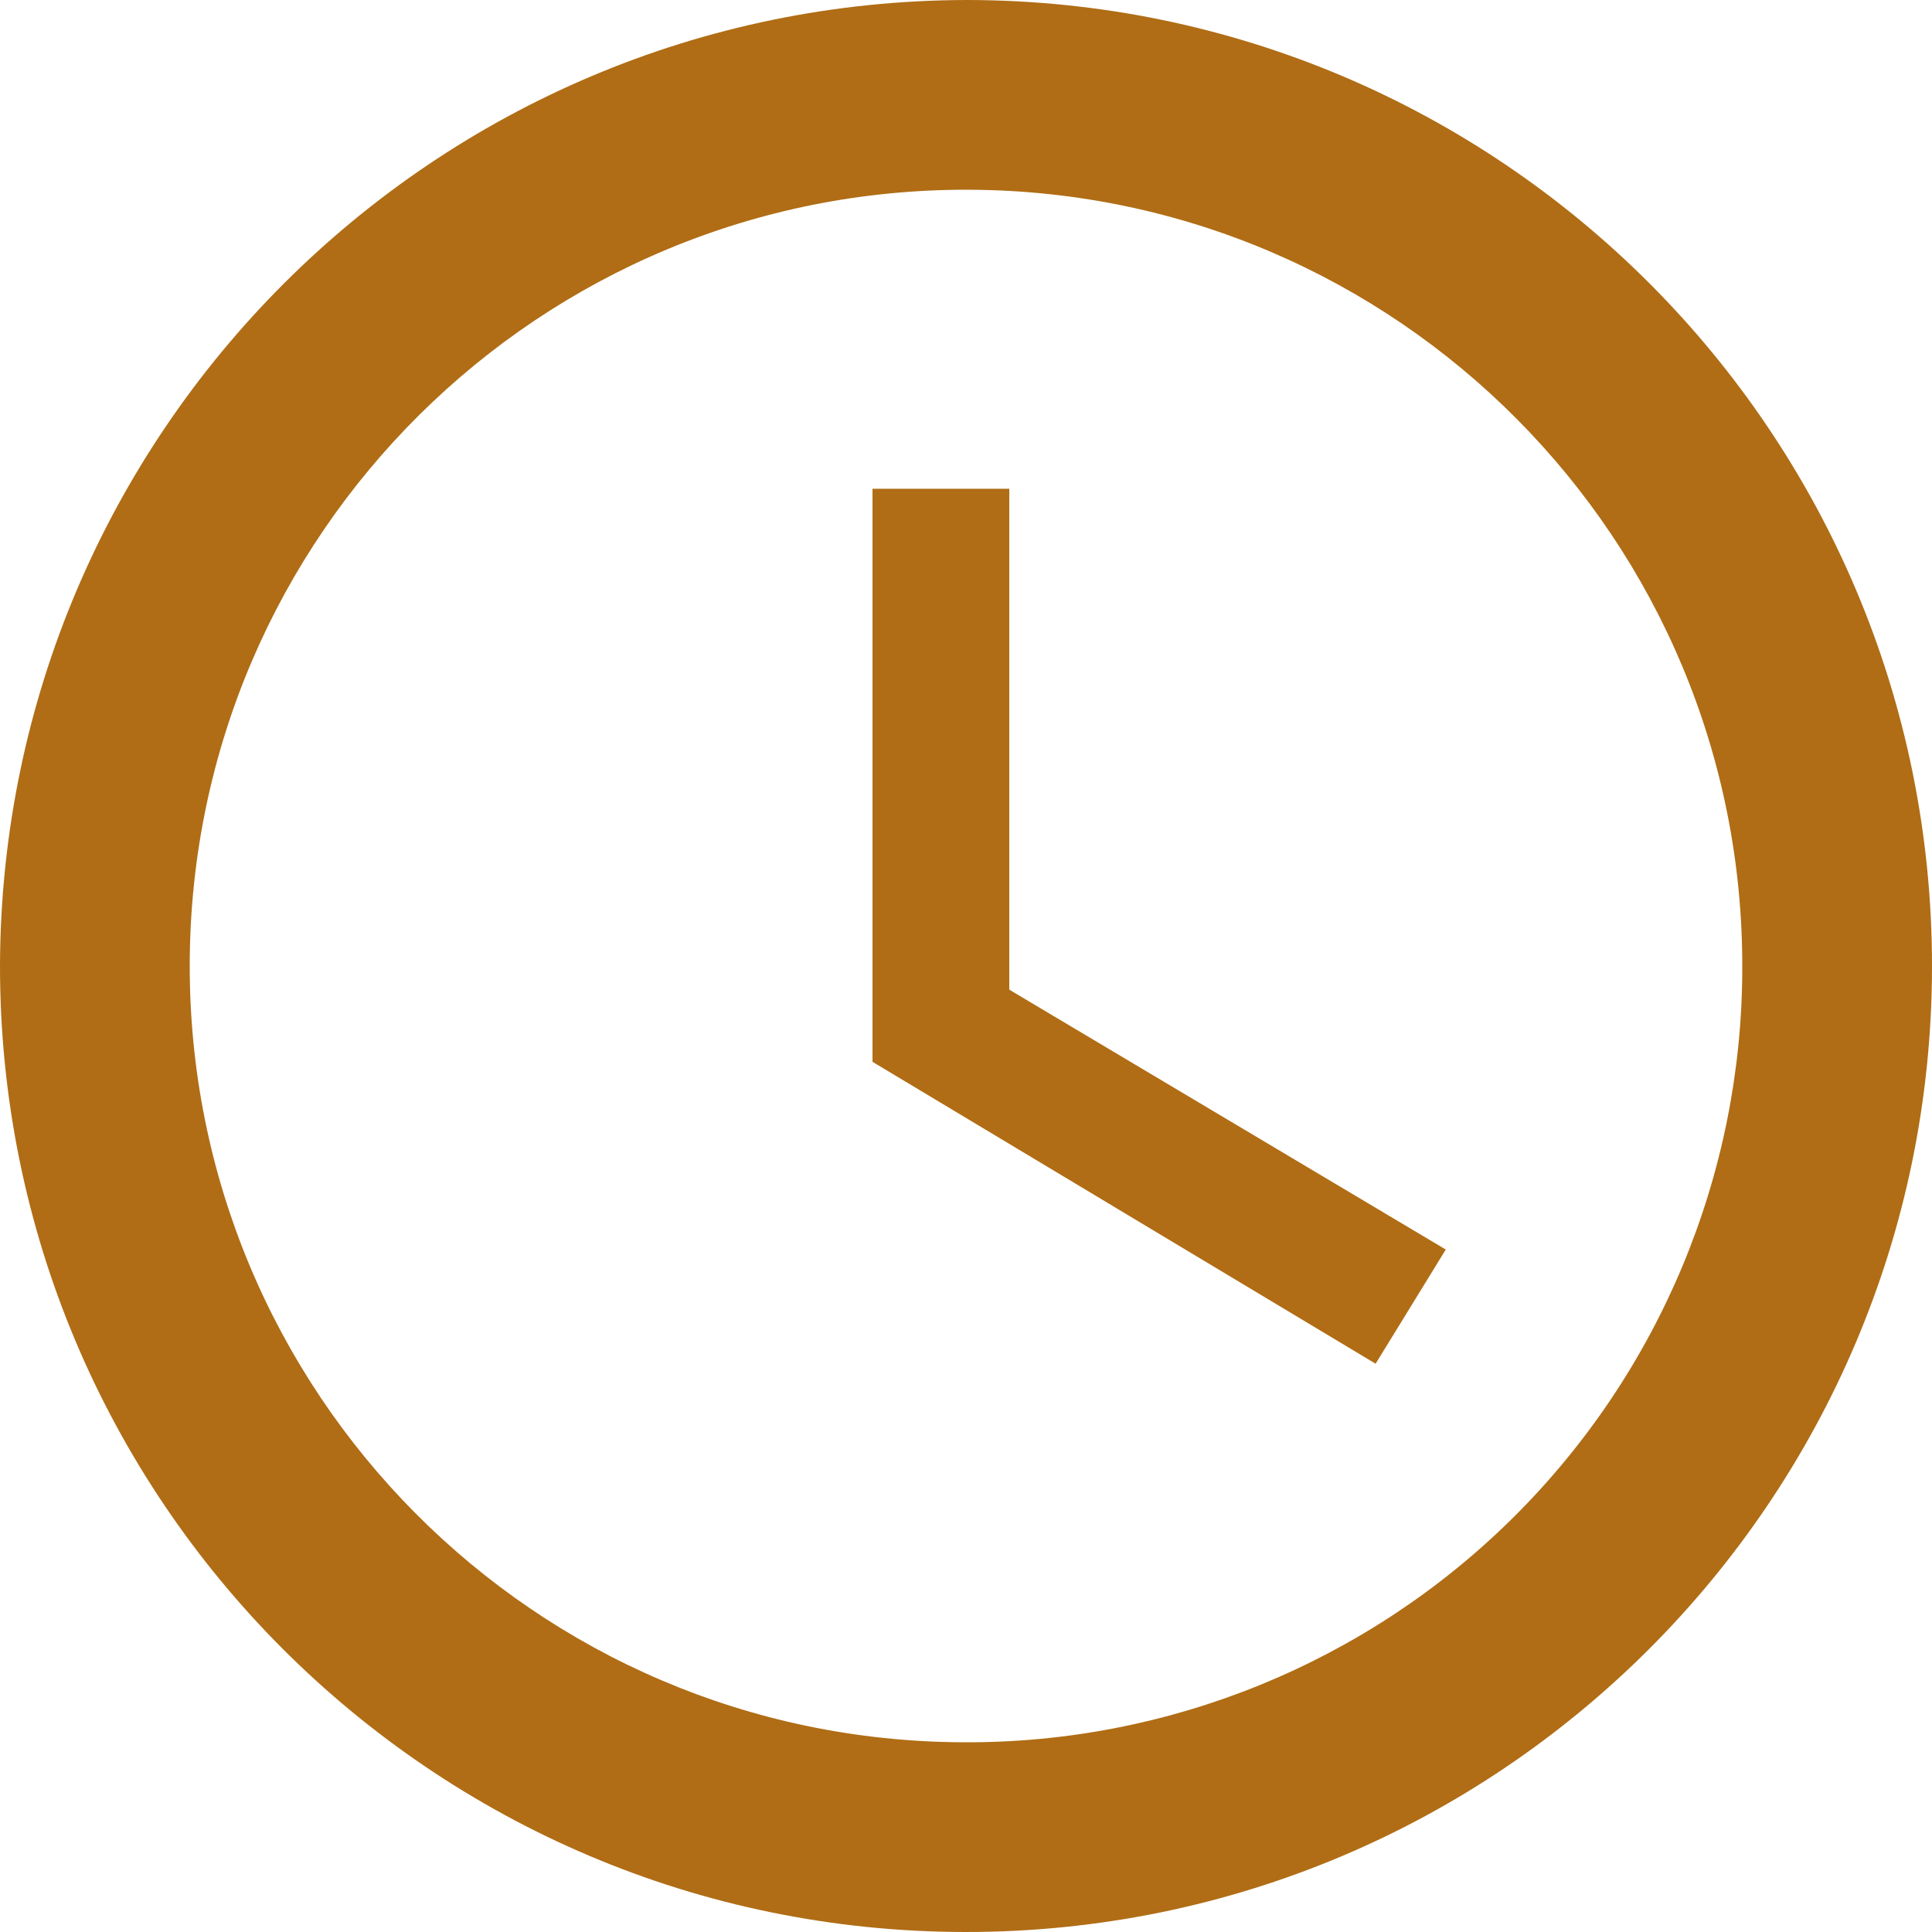
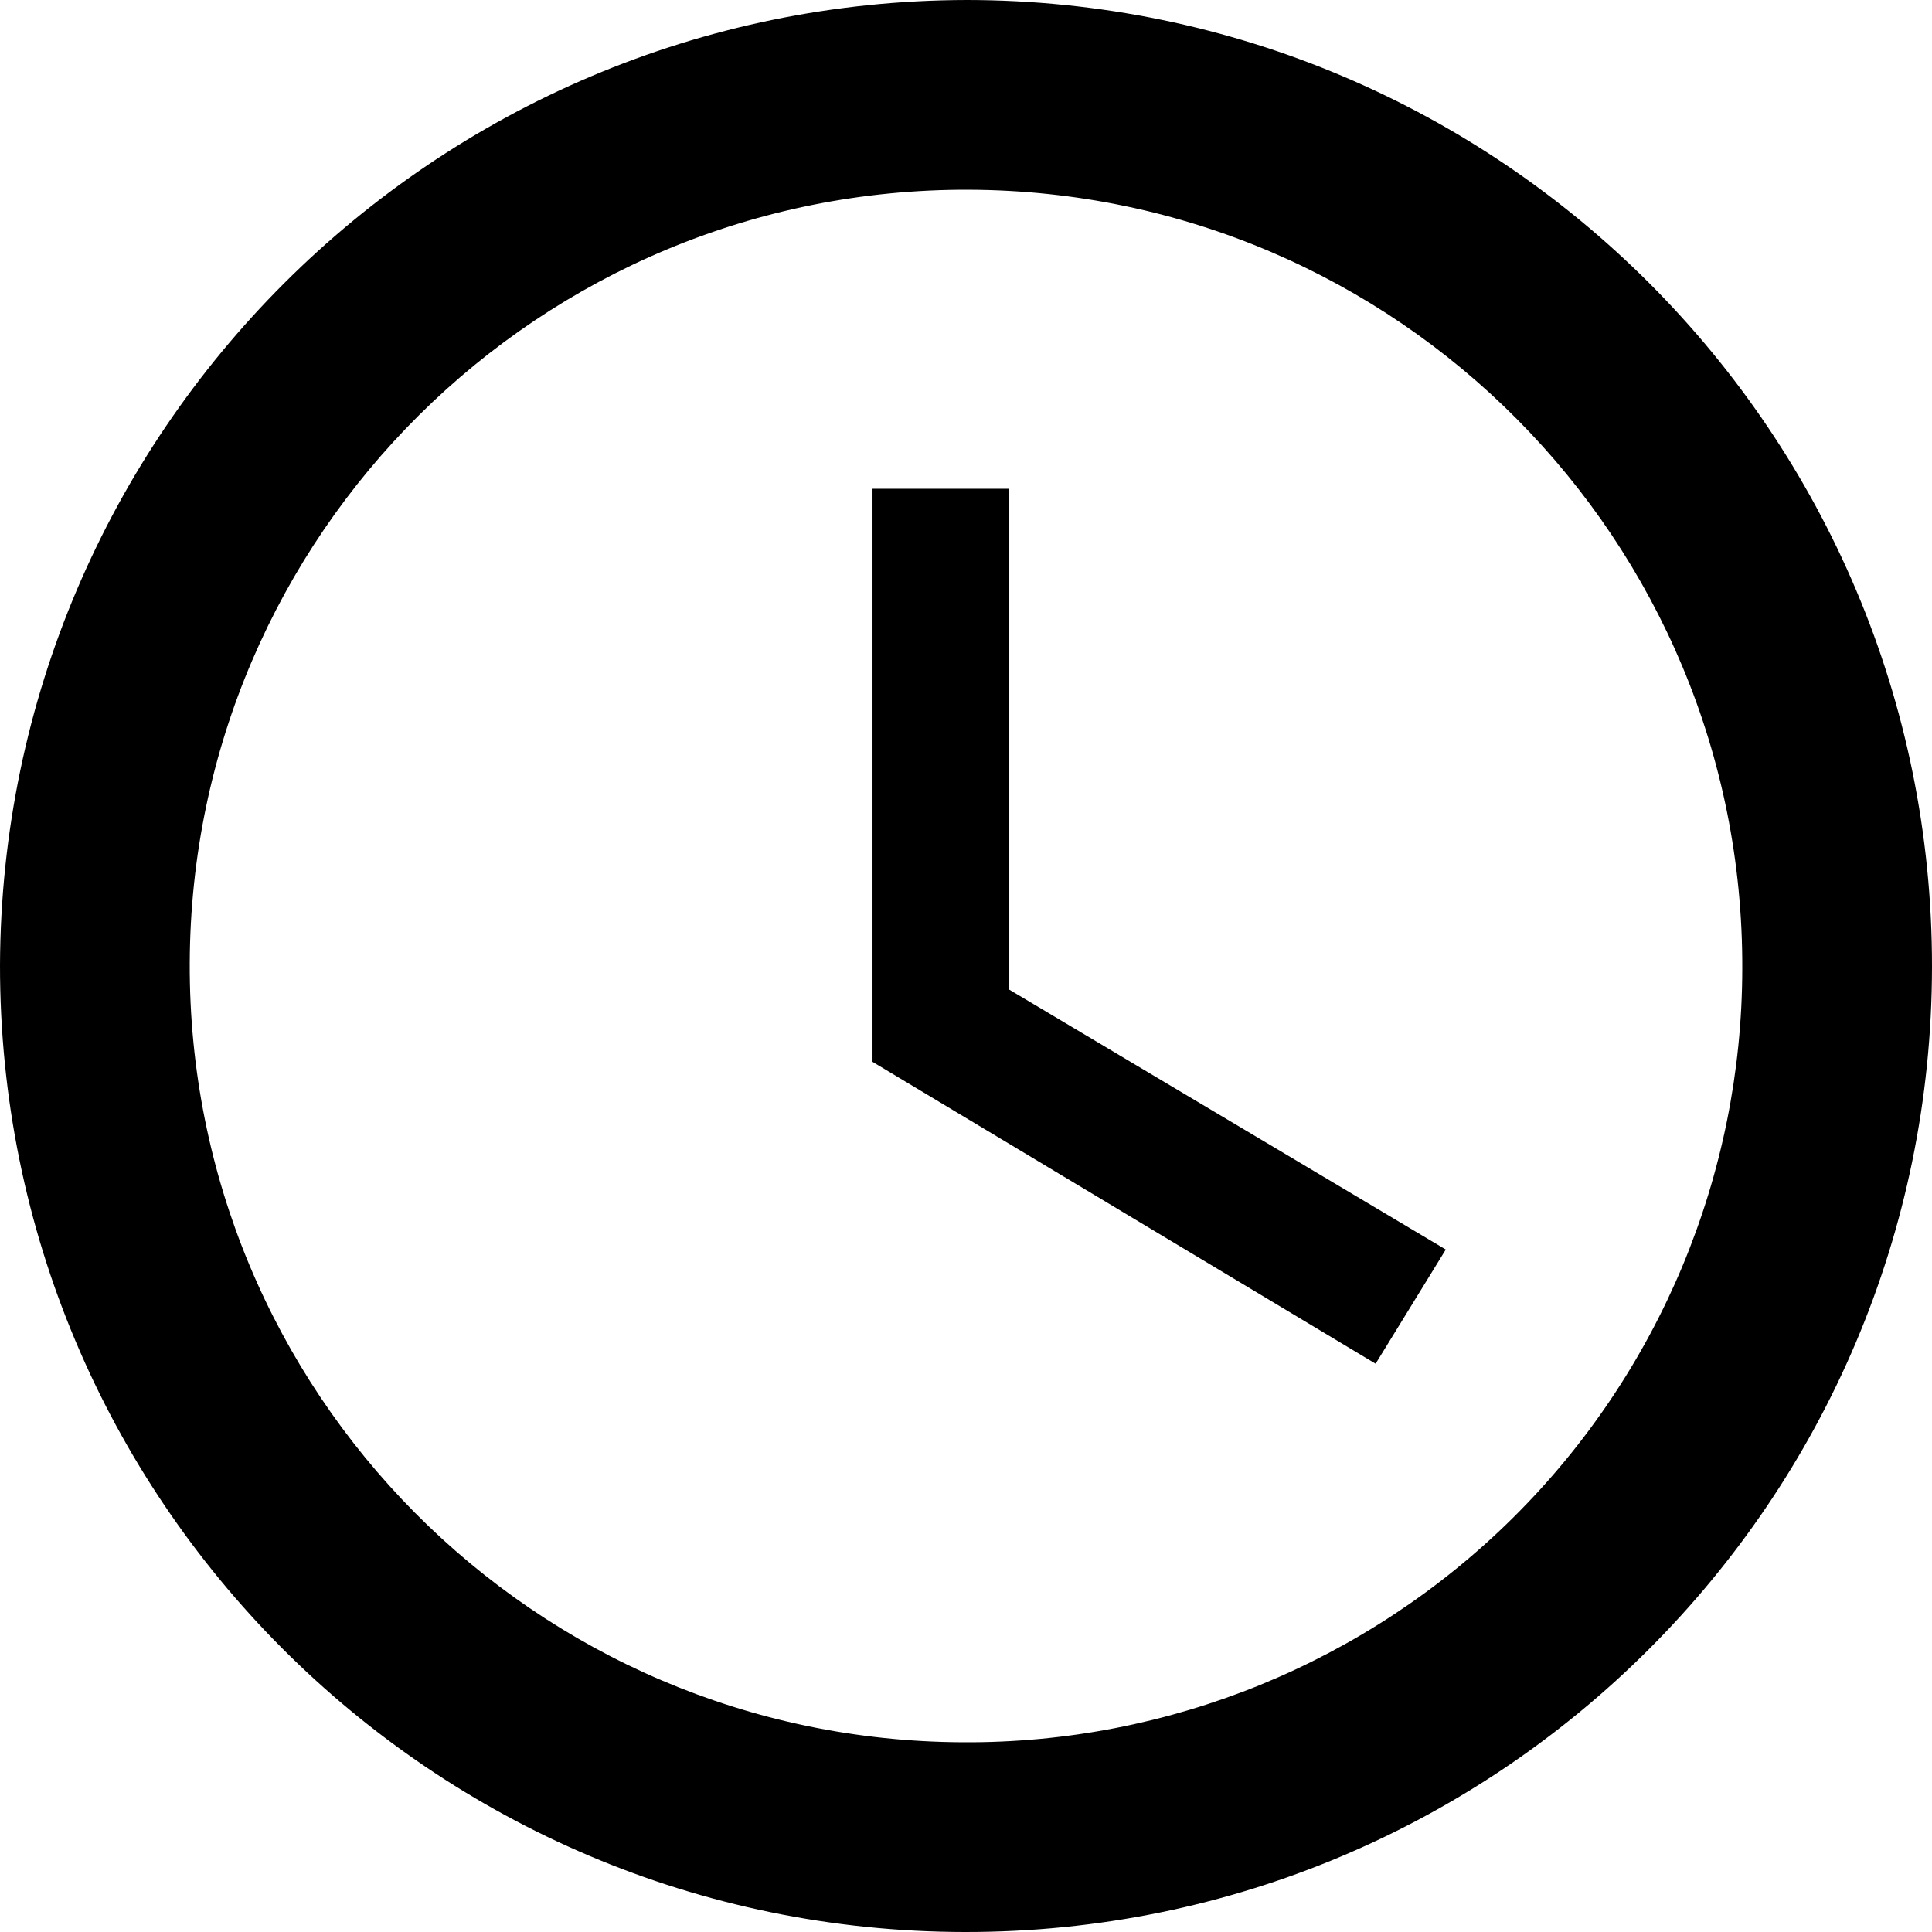
<svg xmlns="http://www.w3.org/2000/svg" width="24.012" height="24.012" viewBox="0 0 24.012 24.012">
-   <path d="M137.188,360.995a12.006,12.006,0,1,1-12.014,11.994A12.039,12.039,0,0,1,137.188,360.995Zm9.64,12.042a9.648,9.648,0,1,0-9.686,9.612A9.628,9.628,0,0,0,146.828,373.037Zm-4.557,4.907.872-1.419-5.425-3.23v-6.225h-1.7v7.122Z" transform="translate(-125.174 -360.995)" fill="#B06D15" />
+   <path d="M137.188,360.995a12.006,12.006,0,1,1-12.014,11.994A12.039,12.039,0,0,1,137.188,360.995Zm9.64,12.042a9.648,9.648,0,1,0-9.686,9.612A9.628,9.628,0,0,0,146.828,373.037Zm-4.557,4.907.872-1.419-5.425-3.23v-6.225h-1.7v7.122Z" transform="translate(-125.174 -360.995)" fill="currentColor" />
</svg>
